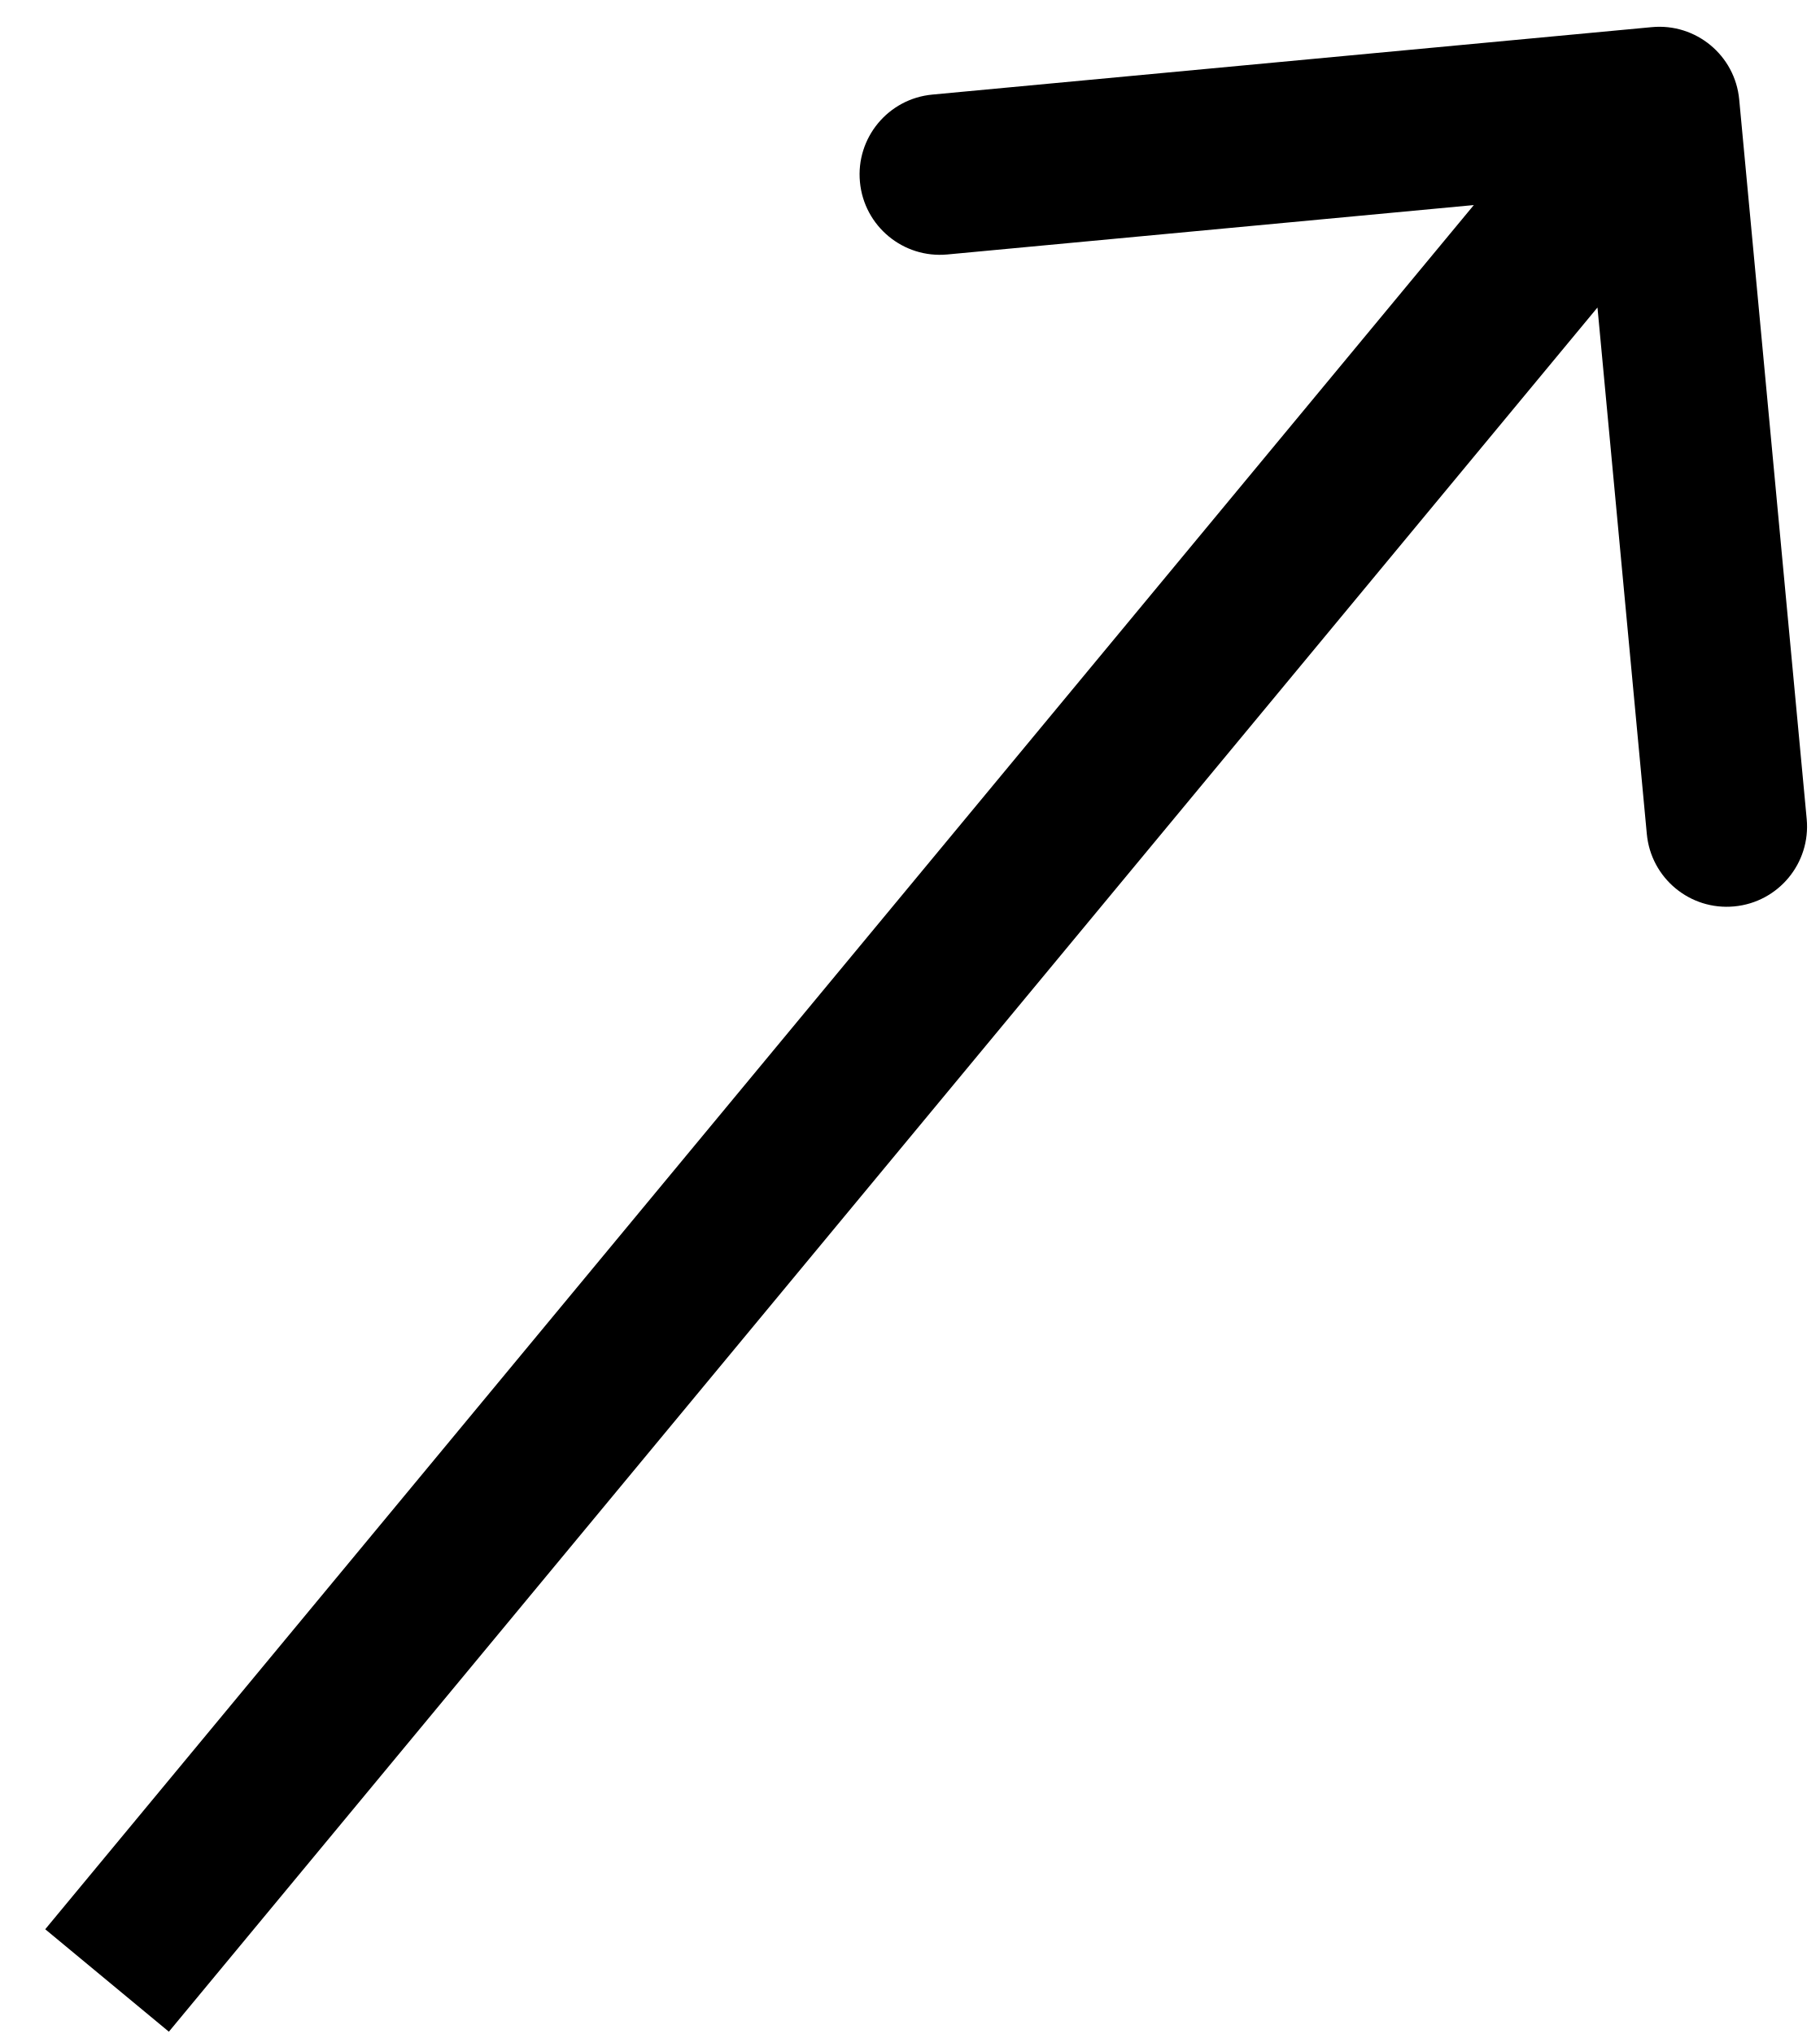
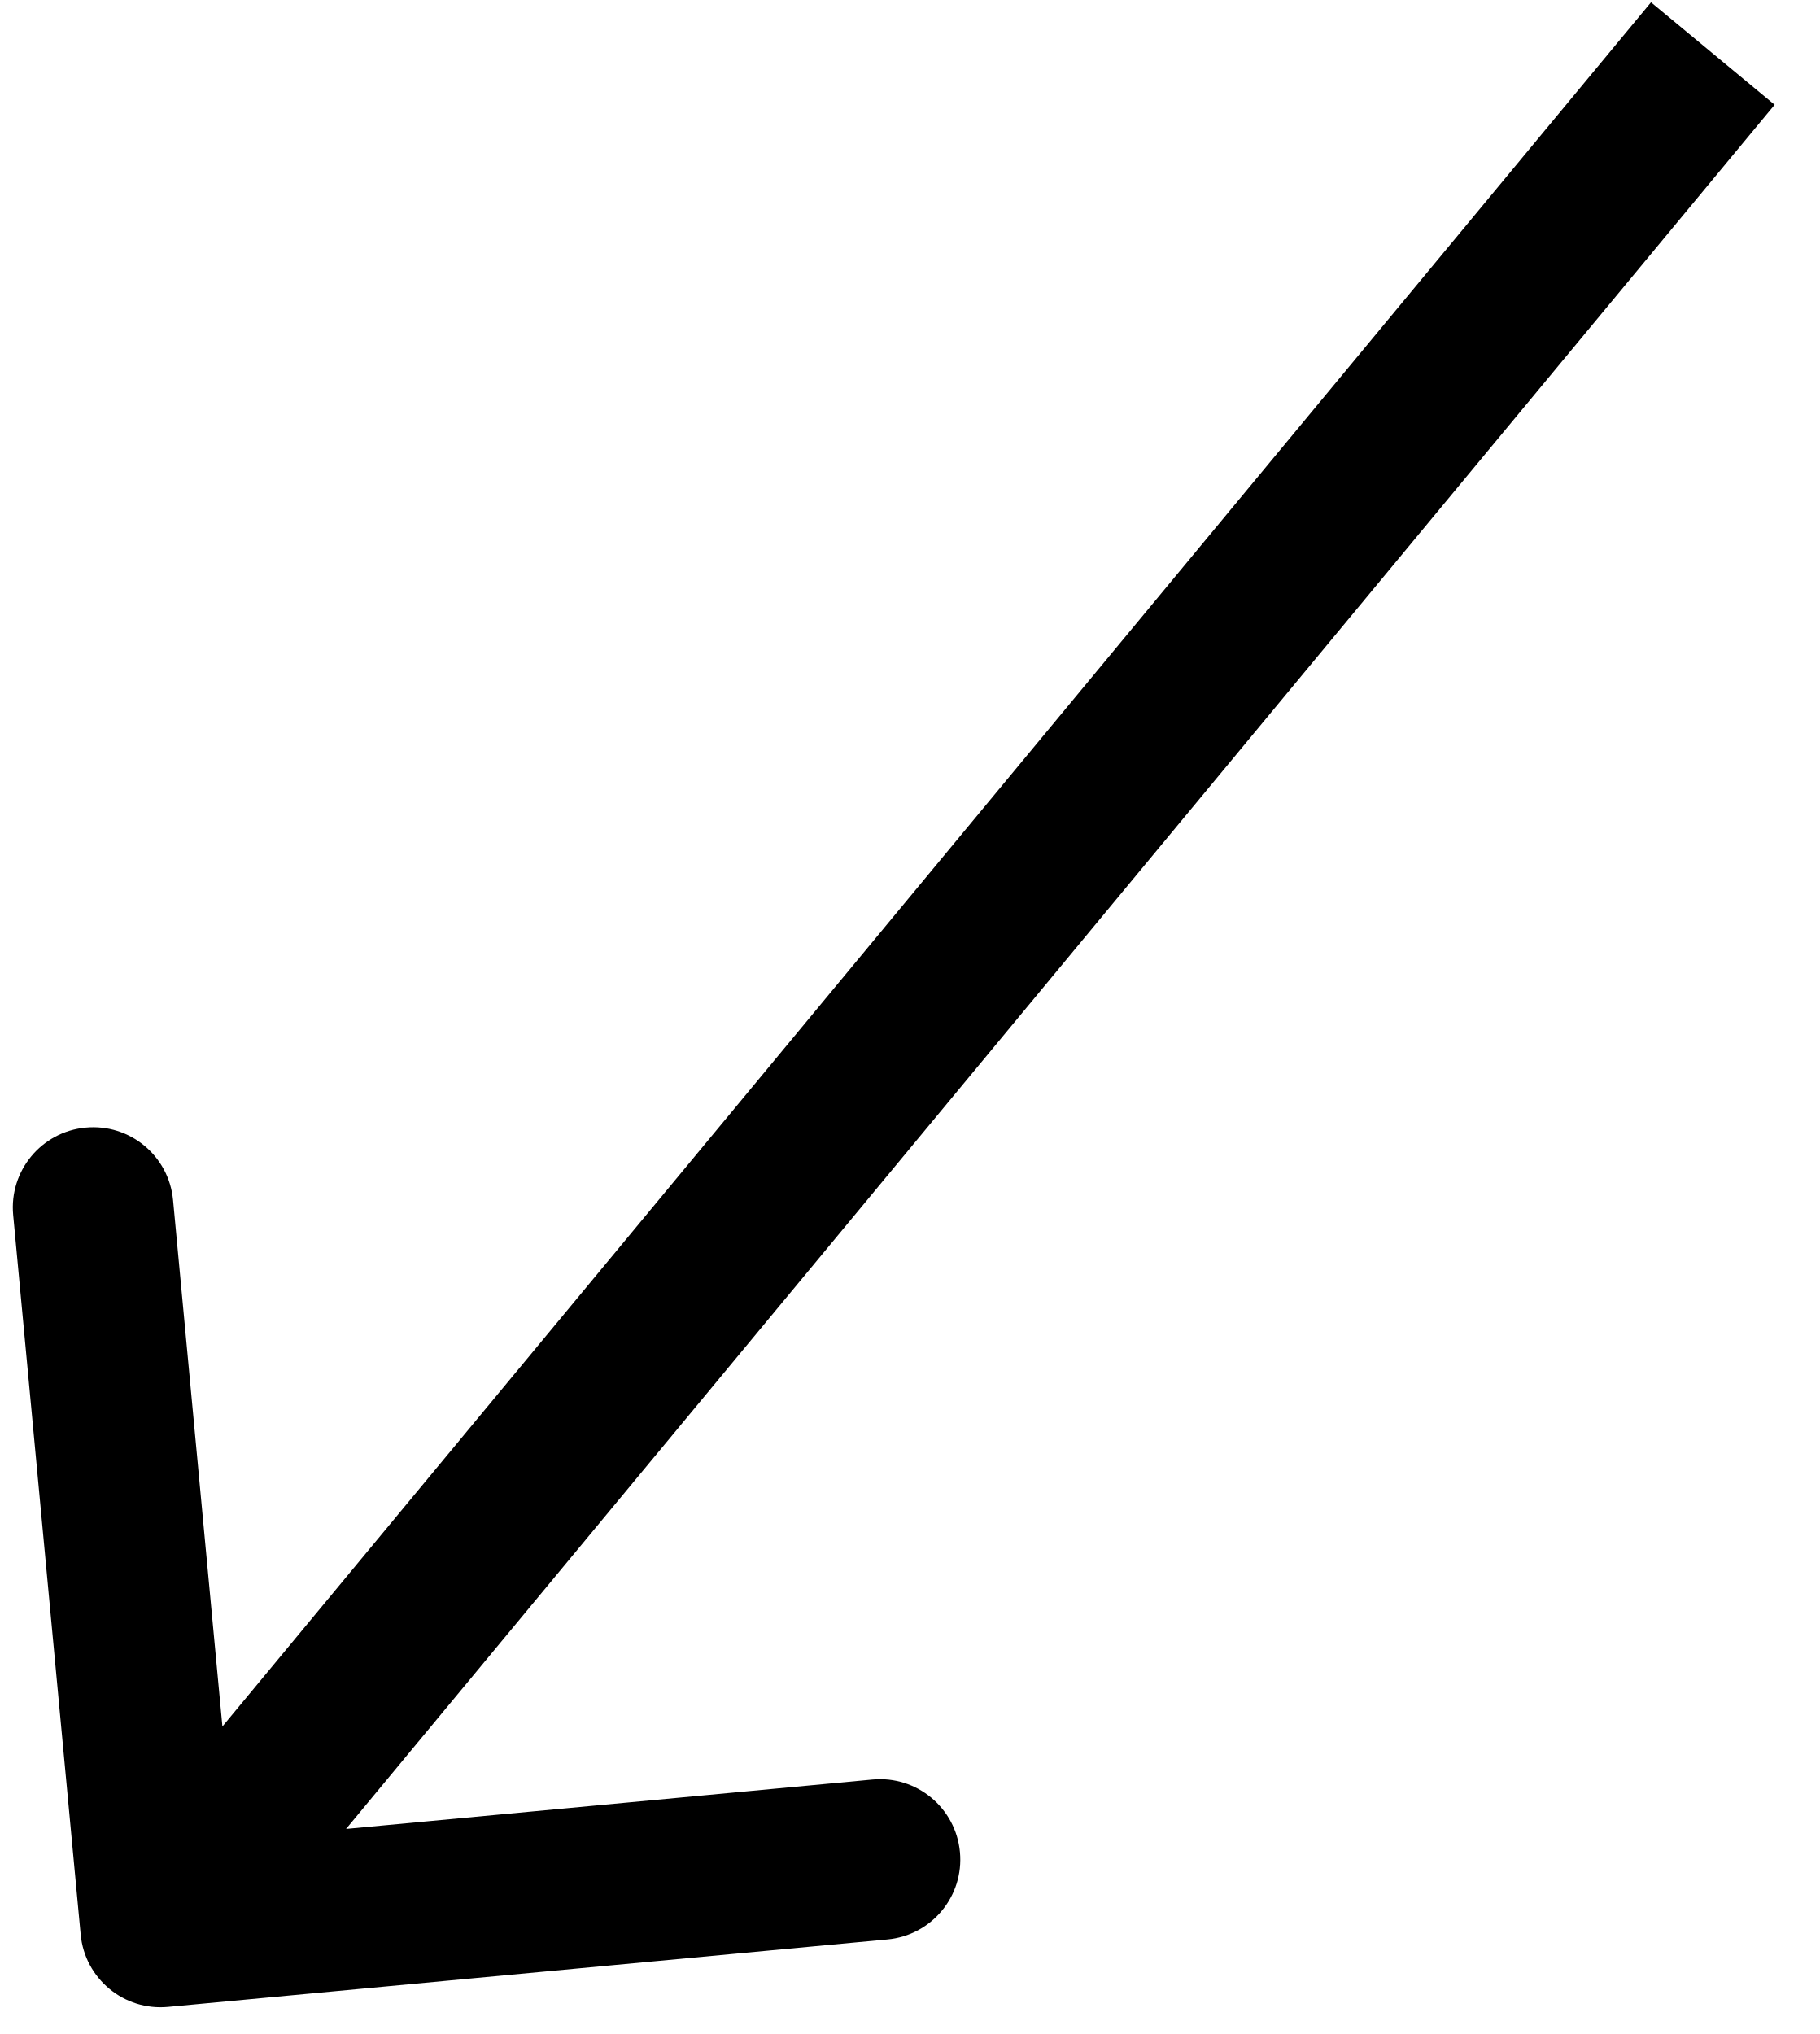
<svg xmlns="http://www.w3.org/2000/svg" width="34" height="38" viewBox="0 0 34 38" fill="none">
  <g>
-     <path d="M32.493 1.86C32.416 1.035 31.685 0.429 30.86 0.507L17.419 1.767C16.594 1.844 15.988 2.575 16.066 3.4C16.143 4.225 16.874 4.831 17.699 4.754L29.647 3.633L30.767 15.581C30.844 16.406 31.575 17.012 32.4 16.934C33.225 16.857 33.831 16.126 33.754 15.301L32.493 1.86ZM3.155 37.957L32.155 2.957L29.845 1.043L0.845 36.043L3.155 37.957Z" fill="black" />
+     <path d="M1.507 36.14C1.584 36.965 2.315 37.571 3.14 37.493L16.581 36.233C17.406 36.156 18.012 35.425 17.934 34.6C17.857 33.775 17.126 33.169 16.301 33.246L4.353 34.367L3.233 22.419C3.156 21.594 2.425 20.988 1.6 21.066C0.775 21.143 0.169 21.874 0.246 22.699L1.507 36.14ZM30.845 0.043L1.845 35.043L4.155 36.957L33.155 1.957L30.845 0.043Z" fill="black" />
  </g>
</svg>
